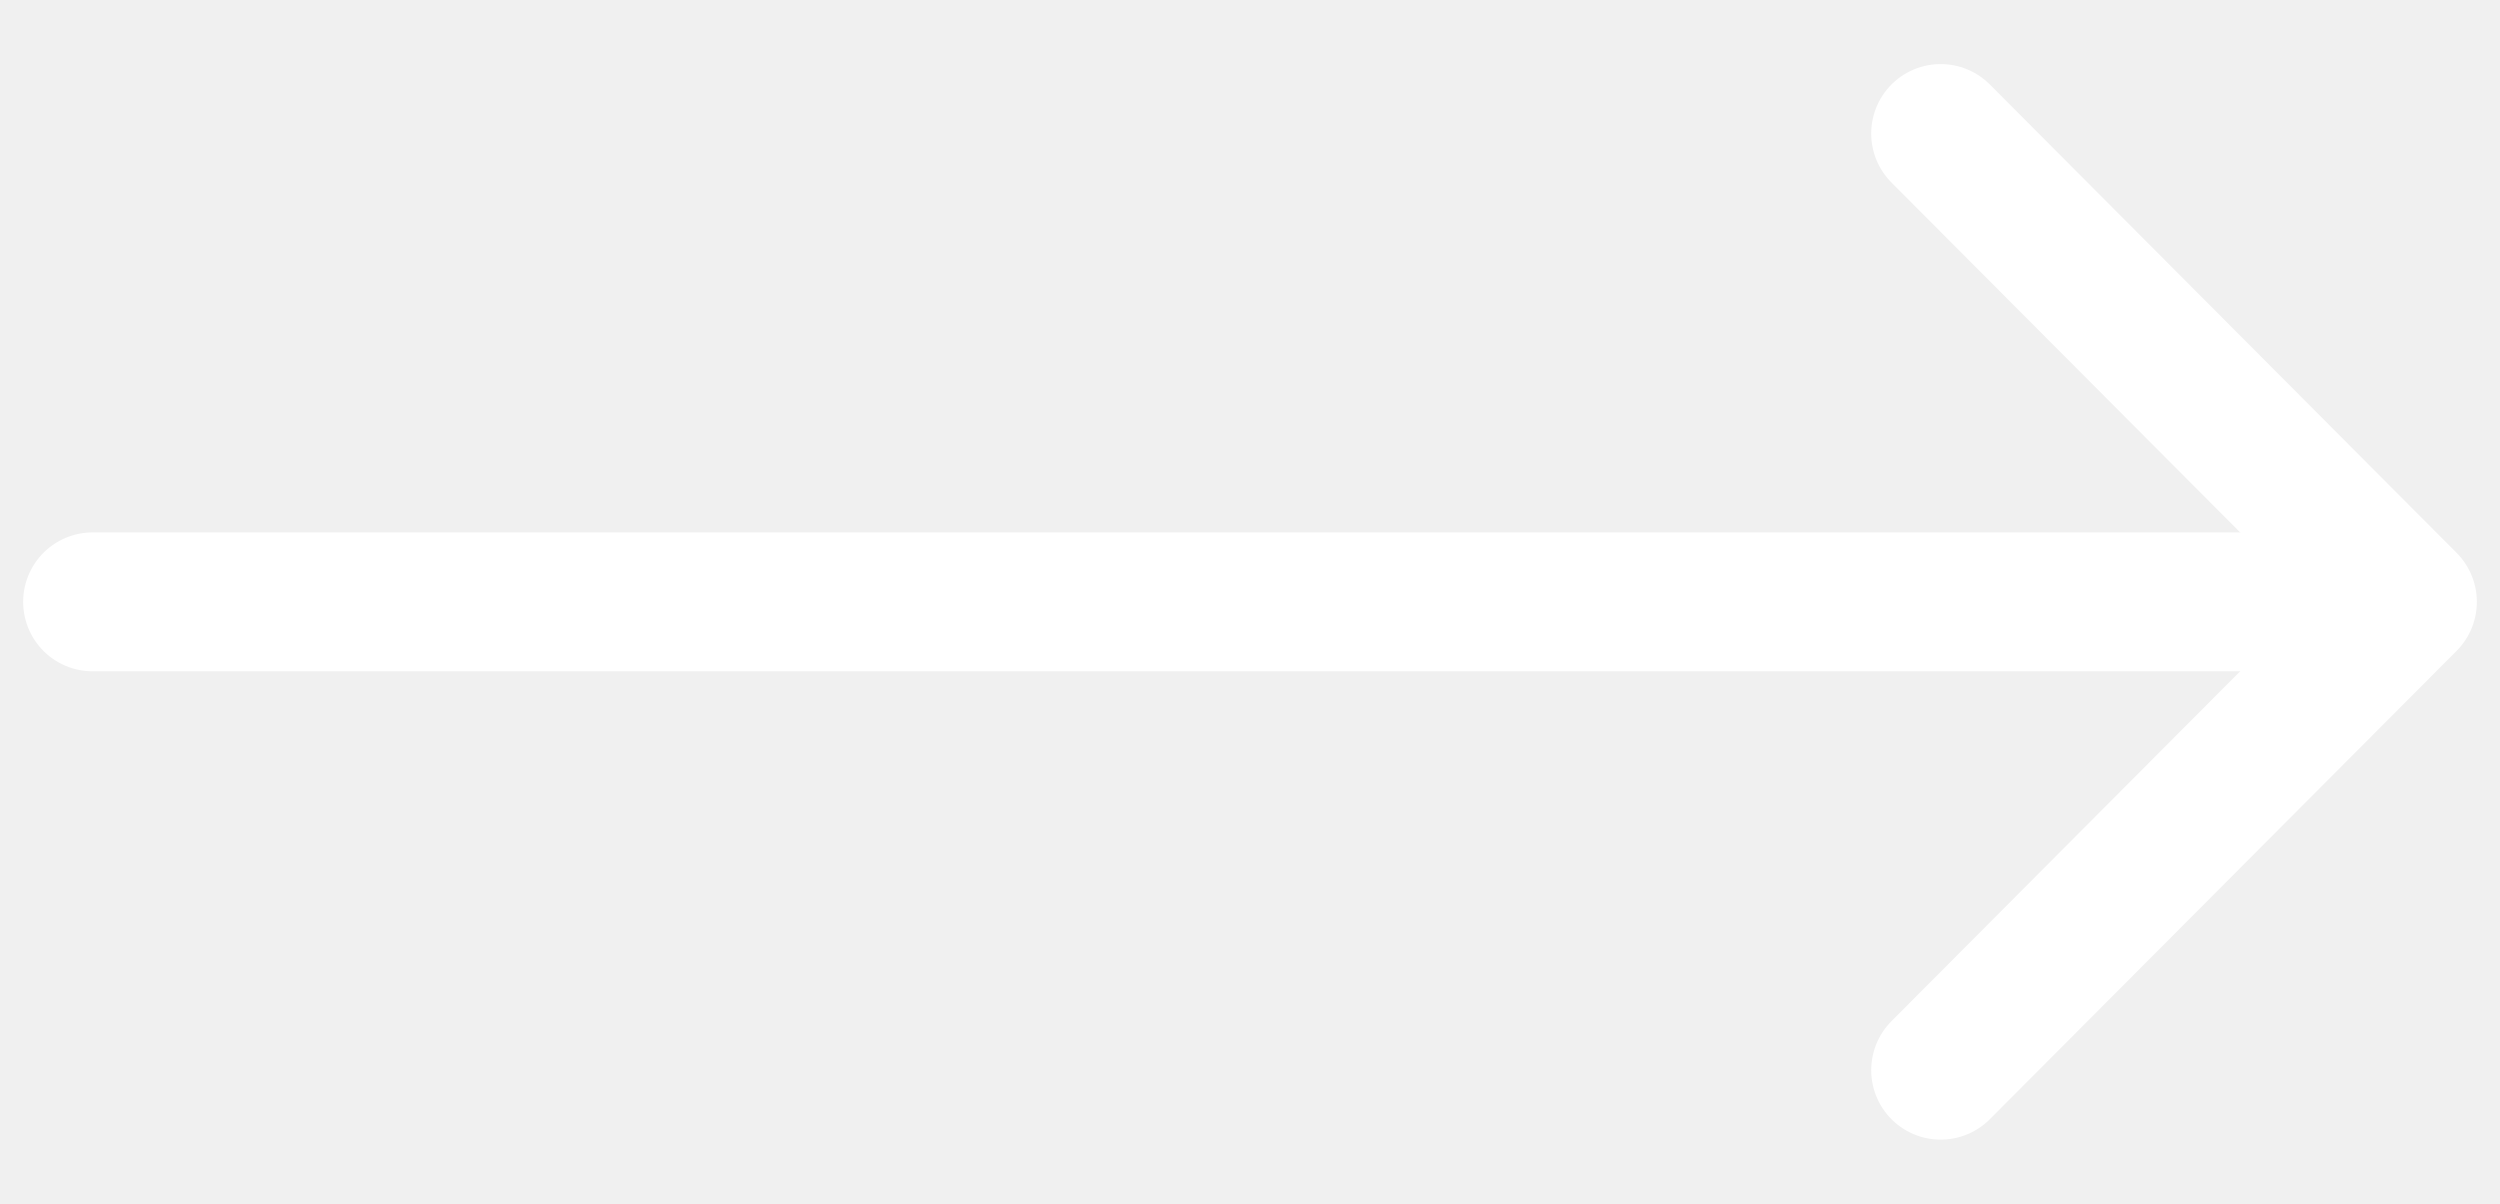
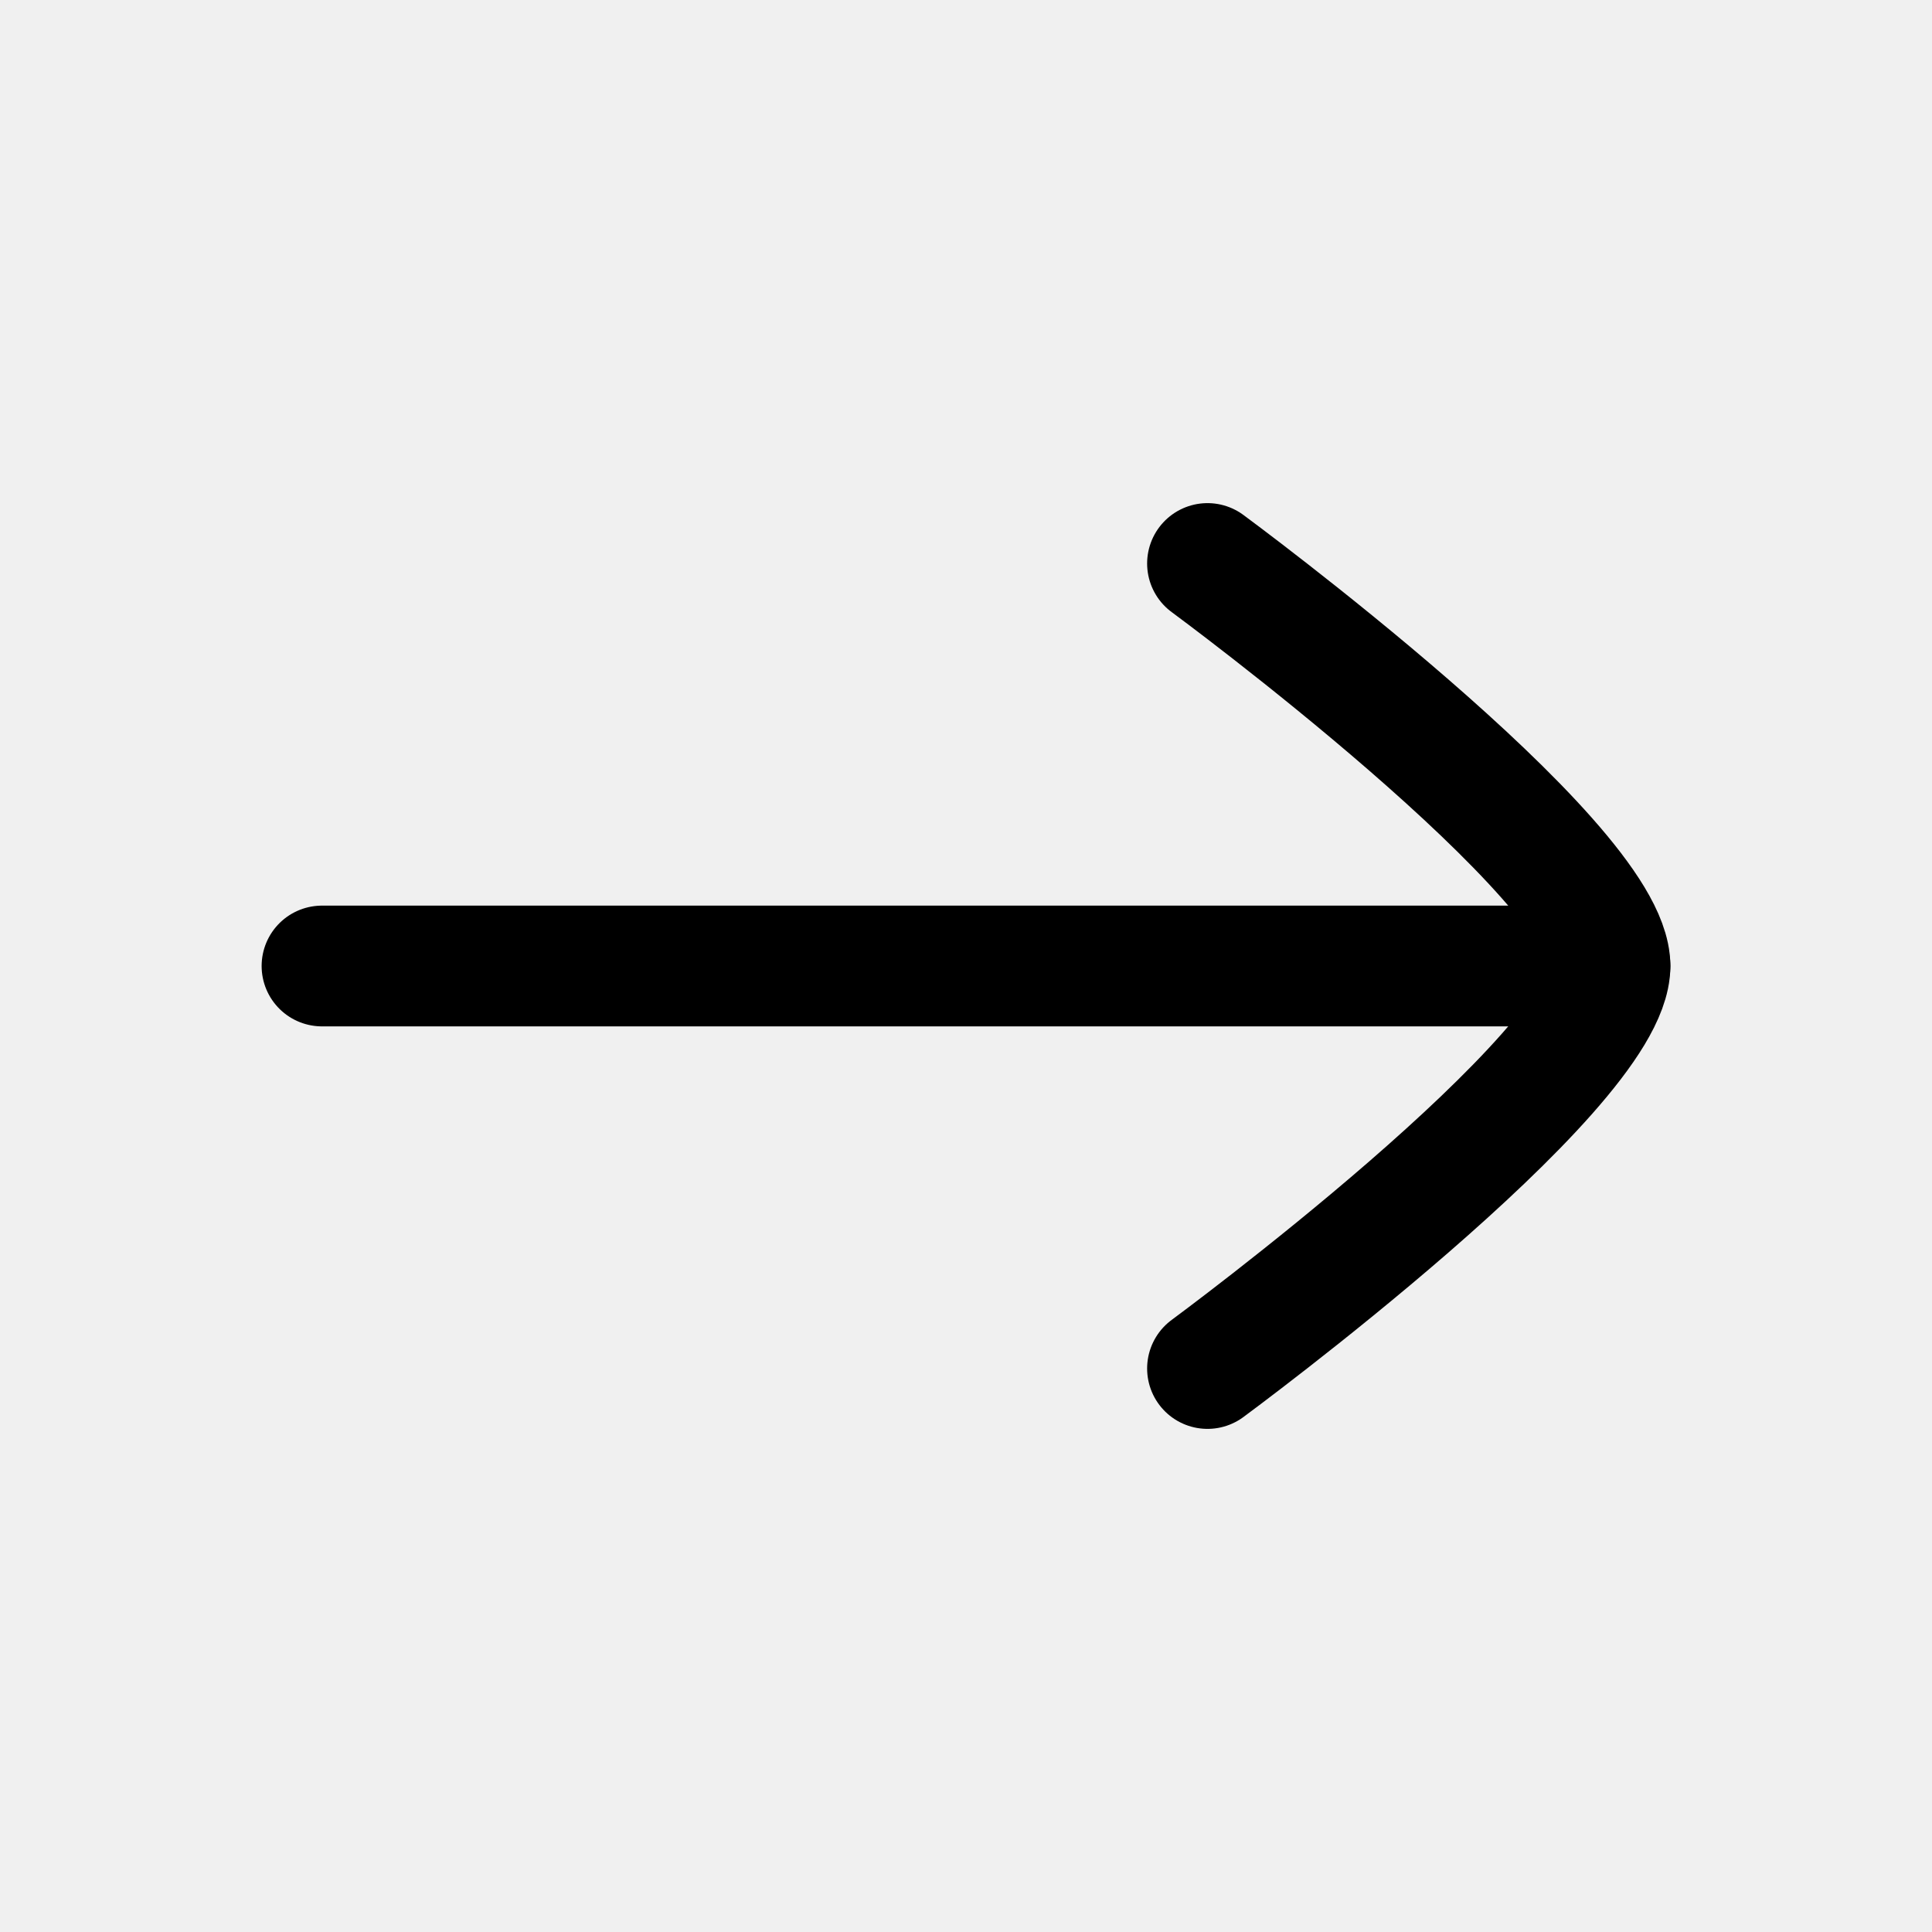
- <svg xmlns="http://www.w3.org/2000/svg" width="27" height="13" viewBox="0 0 27 13" fill="none">
-   <path d="M20.959 1.442L26 6.5L20.959 11.558" stroke="white" stroke-width="1.5" stroke-miterlimit="10" stroke-linecap="round" stroke-linejoin="round" />
-   <path d="M1 6.5L25.917 6.5" stroke="white" stroke-width="1.5" stroke-miterlimit="10" stroke-linecap="round" stroke-linejoin="round" />
+ <svg xmlns="http://www.w3.org/2000/svg" viewBox="0 0 24 24" width="24" height="24" color="#000000" fill="none">
+   <path d="M20 12L4 12" stroke="currentColor" stroke-width="1.5" stroke-linecap="round" stroke-linejoin="round" />
+   <path d="M15 17C15 17 20 13.318 20 12C20 10.682 15 7 15 7" stroke="currentColor" stroke-width="1.5" stroke-linecap="round" stroke-linejoin="round" />
</svg>
